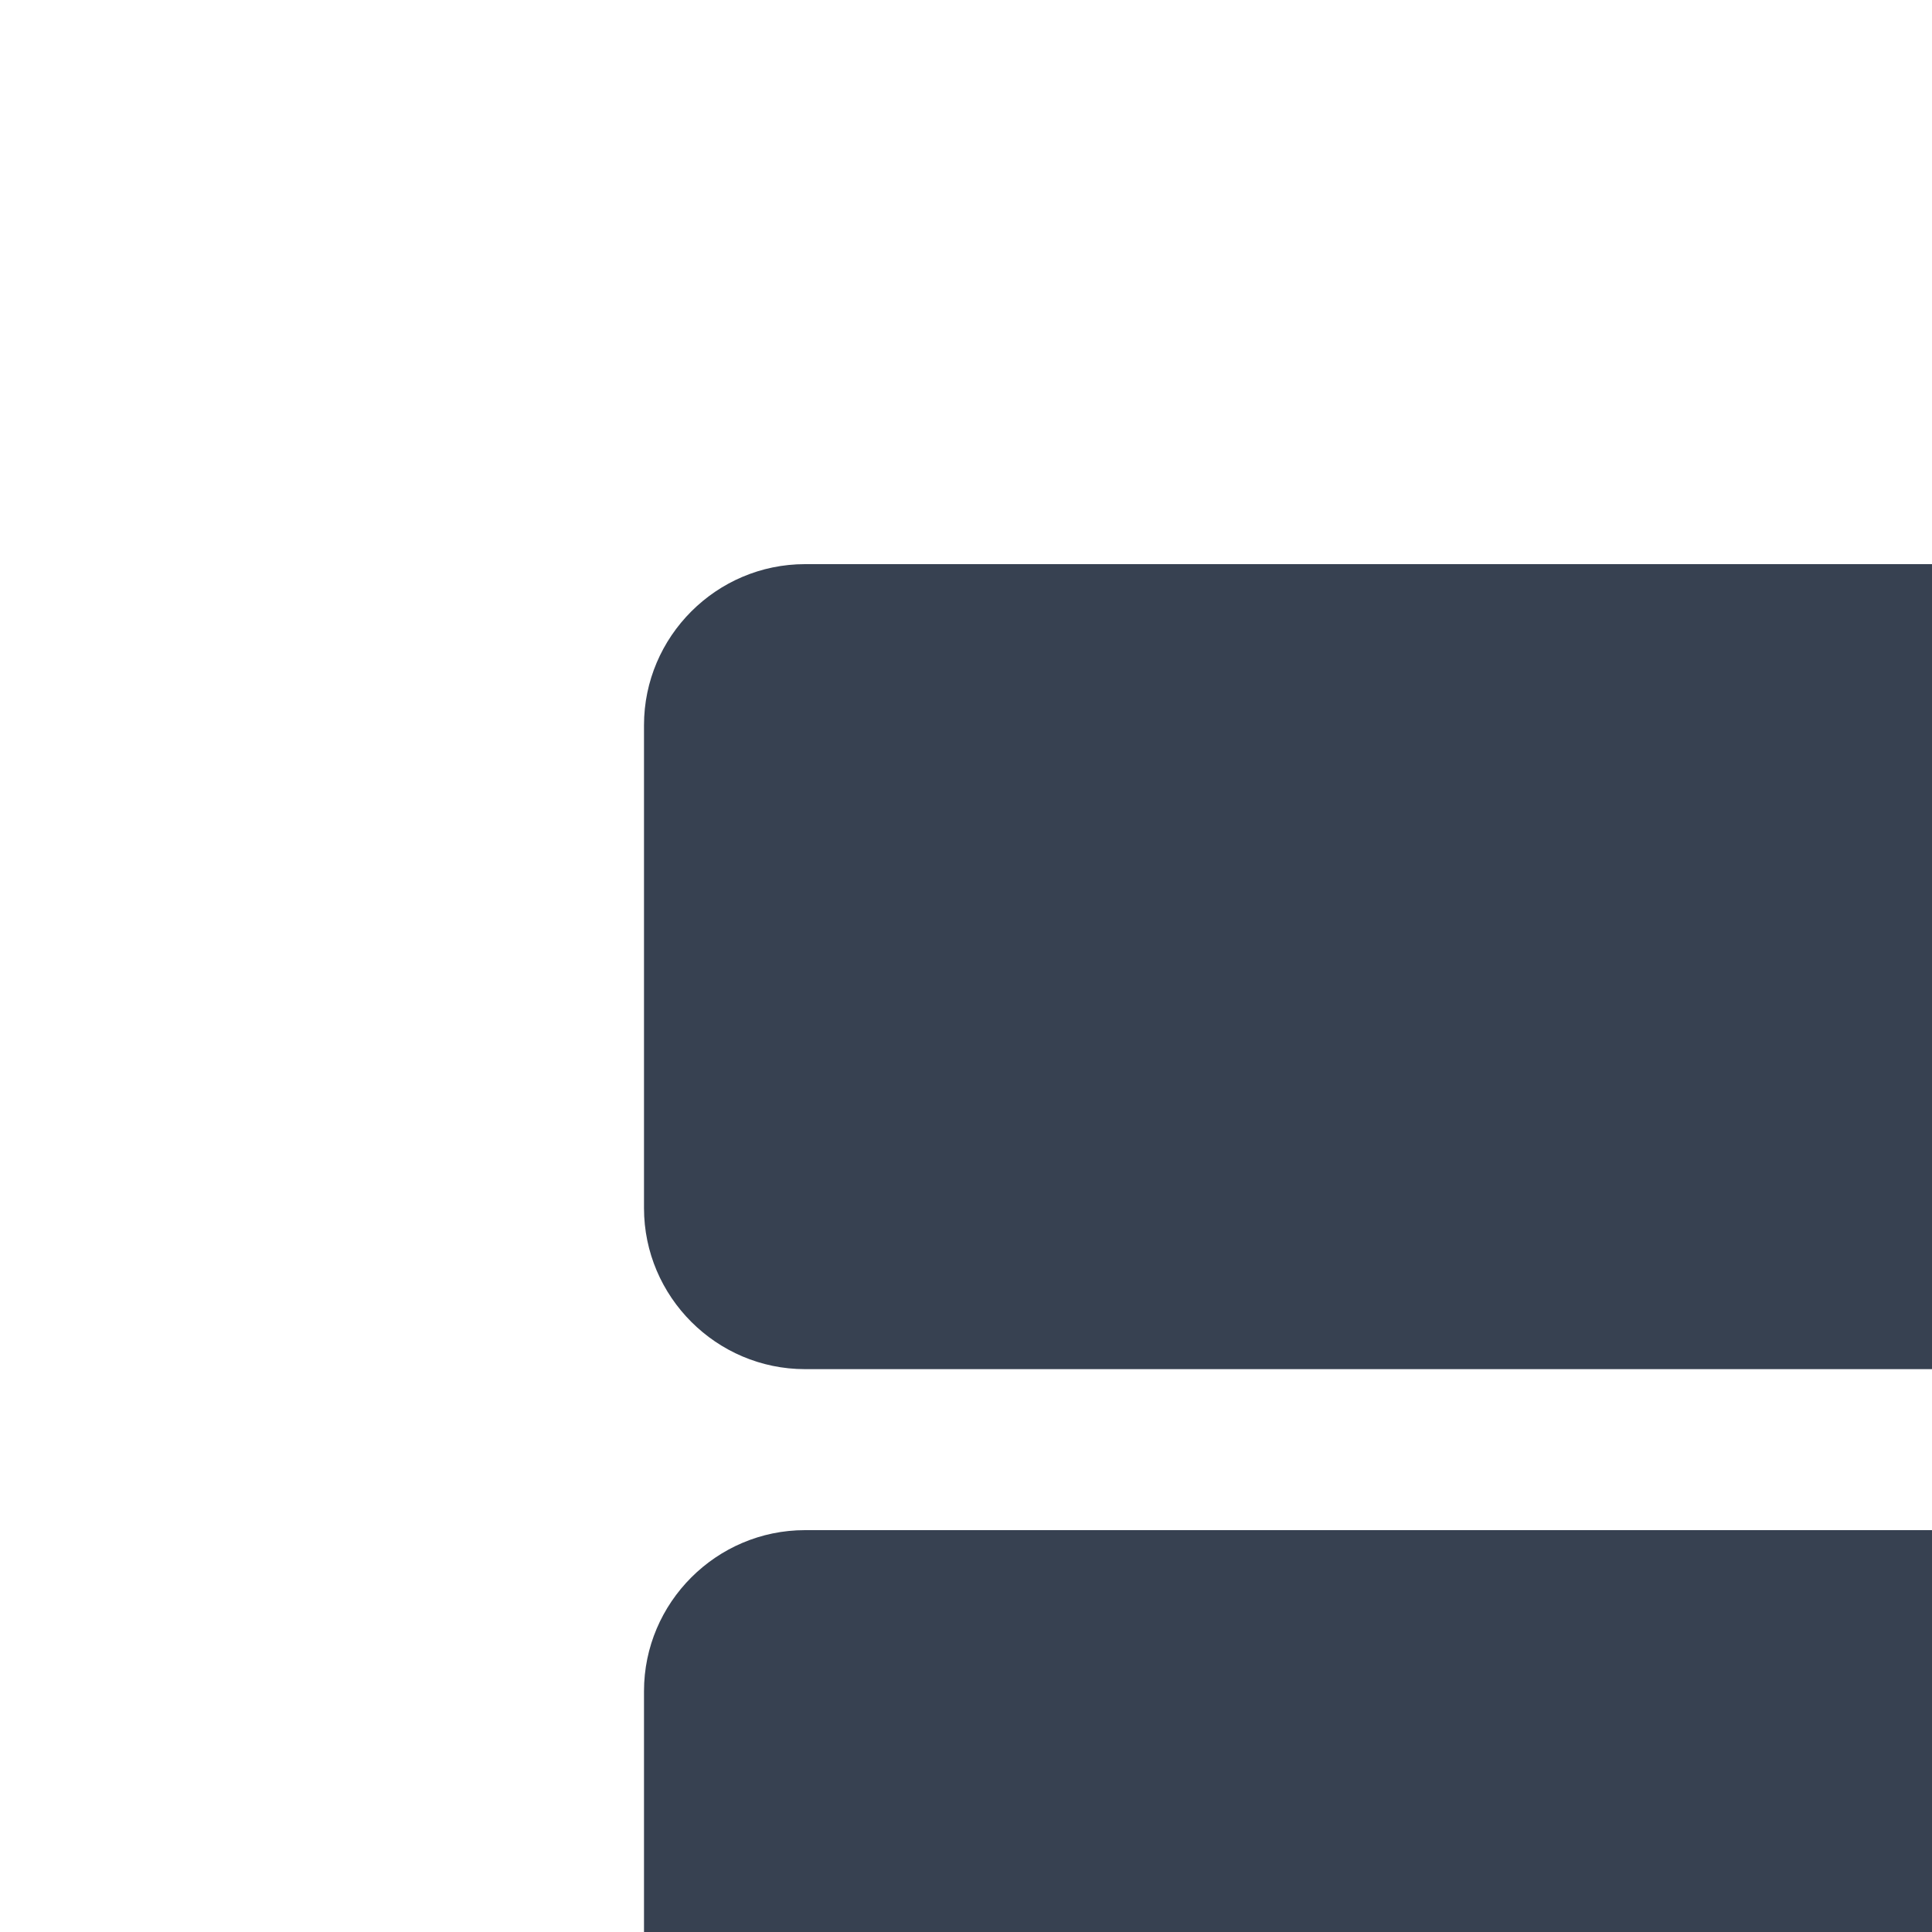
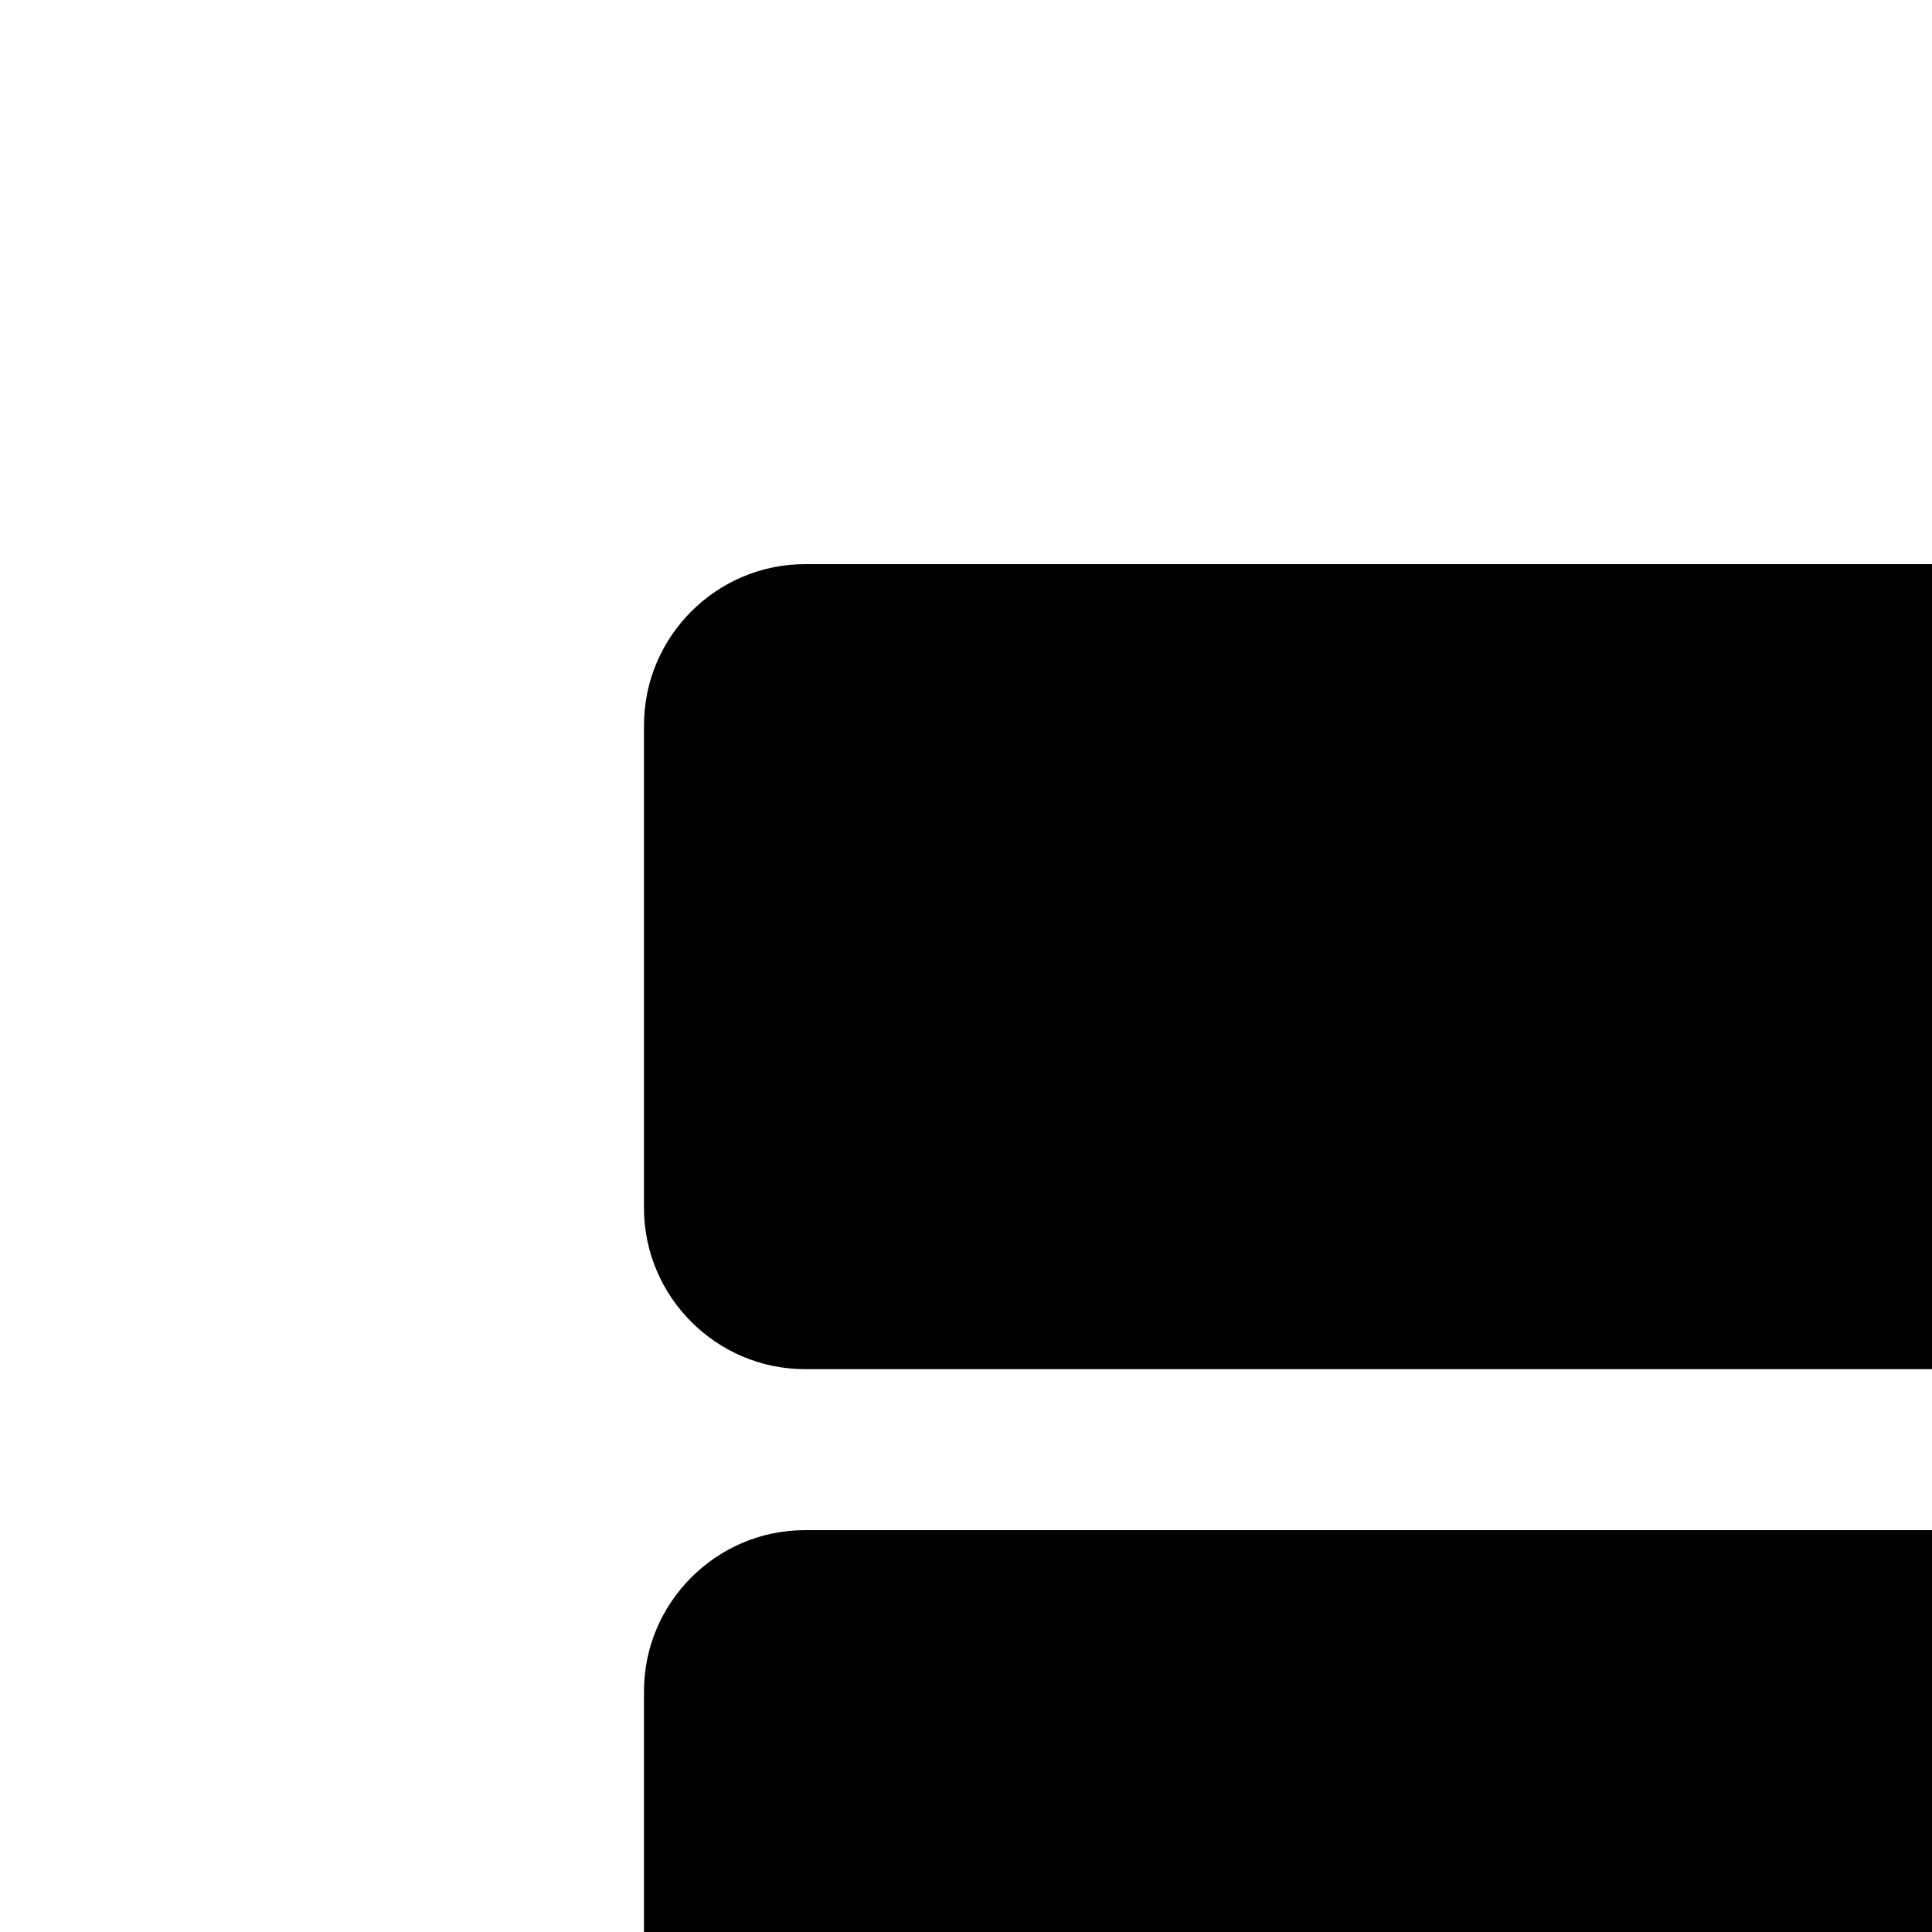
<svg xmlns="http://www.w3.org/2000/svg" width="1em" height="1em" fill="none">
-   <path d="M19 3.504H5c-.55 0-1 .45-1 1v3c0 .55.45 1 1 1h14c.55 0 1-.45 1-1v-3c0-.55-.45-1-1-1ZM19 9.504H5c-.55 0-1 .45-1 1v3c0 .55.45 1 1 1h14c.55 0 1-.45 1-1v-3c0-.55-.45-1-1-1ZM19 15.504H5c-.55 0-1 .45-1 1v3c0 .55.45 1 1 1h14c.55 0 1-.45 1-1v-3c0-.55-.45-1-1-1Z" fill="#374151" />
-   <path d="M22.599 19.046c.05-.2.05-.4.05-.55 0-.15 0-.4-.05-.55l1.15-.85c.1-.1.15-.25.1-.35l-1.15-1.95c-.05-.1-.2-.15-.35-.1l-1.3.6c-.3-.25-.65-.45-1-.6l-.15-1.45c0-.15-.15-.25-.25-.25h-2.25c-.15 0-.25.1-.25.25l-.15 1.45c-.35.15-.7.35-1 .6l-1.3-.6c-.15-.05-.3 0-.35.1l-1.15 1.95c-.05.1-.05.3.1.35l1.15.85c-.05.2-.05.4-.05.55 0 .15 0 .4.05.55l-1.15.85c-.1.1-.15.25-.1.35l1.15 1.95c.05.1.2.15.35.1l1.3-.6c.3.25.65.45 1 .6l.15 1.45c0 .15.15.25.25.25h2.25c.15 0 .25-.1.25-.25l.15-1.45c.35-.15.7-.35 1-.6l1.3.6c.15.05.3 0 .35-.1l1.15-1.95c.05-.1.05-.3-.1-.35l-1.15-.85Zm-4.1 2.05c-1.45 0-2.6-1.15-2.6-2.6 0-1.45 1.15-2.6 2.6-2.6 1.45 0 2.6 1.15 2.6 2.6 0 1.45-1.15 2.6-2.6 2.6Z" fill="#4B5563" />
+   <path d="M19 3.504H5c-.55 0-1 .45-1 1v3c0 .55.45 1 1 1h14c.55 0 1-.45 1-1v-3c0-.55-.45-1-1-1ZM19 9.504H5c-.55 0-1 .45-1 1v3c0 .55.45 1 1 1h14c.55 0 1-.45 1-1v-3c0-.55-.45-1-1-1ZM19 15.504H5c-.55 0-1 .45-1 1v3c0 .55.45 1 1 1h14c.55 0 1-.45 1-1v-3c0-.55-.45-1-1-1Z" fill="currentColor" />
+   <path d="M22.599 19.046c.05-.2.05-.4.05-.55 0-.15 0-.4-.05-.55l1.15-.85c.1-.1.15-.25.1-.35l-1.15-1.95c-.05-.1-.2-.15-.35-.1l-1.3.6c-.3-.25-.65-.45-1-.6l-.15-1.45c0-.15-.15-.25-.25-.25h-2.25c-.15 0-.25.1-.25.25l-.15 1.45c-.35.15-.7.35-1 .6l-1.3-.6c-.15-.05-.3 0-.35.1l-1.15 1.95c-.05.1-.05.3.1.35l1.15.85c-.05.2-.05.4-.05.55 0 .15 0 .4.05.55l-1.15.85c-.1.1-.15.25-.1.35l1.15 1.95c.05.1.2.15.35.1l1.3-.6c.3.25.65.45 1 .6l.15 1.45c0 .15.15.25.25.25h2.25c.15 0 .25-.1.25-.25l.15-1.45c.35-.15.7-.35 1-.6l1.3.6c.15.05.3 0 .35-.1l1.15-1.95c.05-.1.05-.3-.1-.35l-1.15-.85Zm-4.1 2.05c-1.45 0-2.6-1.15-2.6-2.6 0-1.45 1.15-2.6 2.6-2.6 1.45 0 2.6 1.15 2.6 2.6 0 1.45-1.15 2.6-2.6 2.6Z" fill="currentColor" />
  <path d="M18.5 15.504c-1.65 0-3 1.35-3 3s1.35 3 3 3 3-1.35 3-3-1.35-3-3-3Zm0 4.5c-.85 0-1.5-.65-1.5-1.5s.65-1.5 1.5-1.5 1.5.65 1.5 1.5-.65 1.5-1.5 1.5Z" fill="#9CA3AF" />
</svg>
